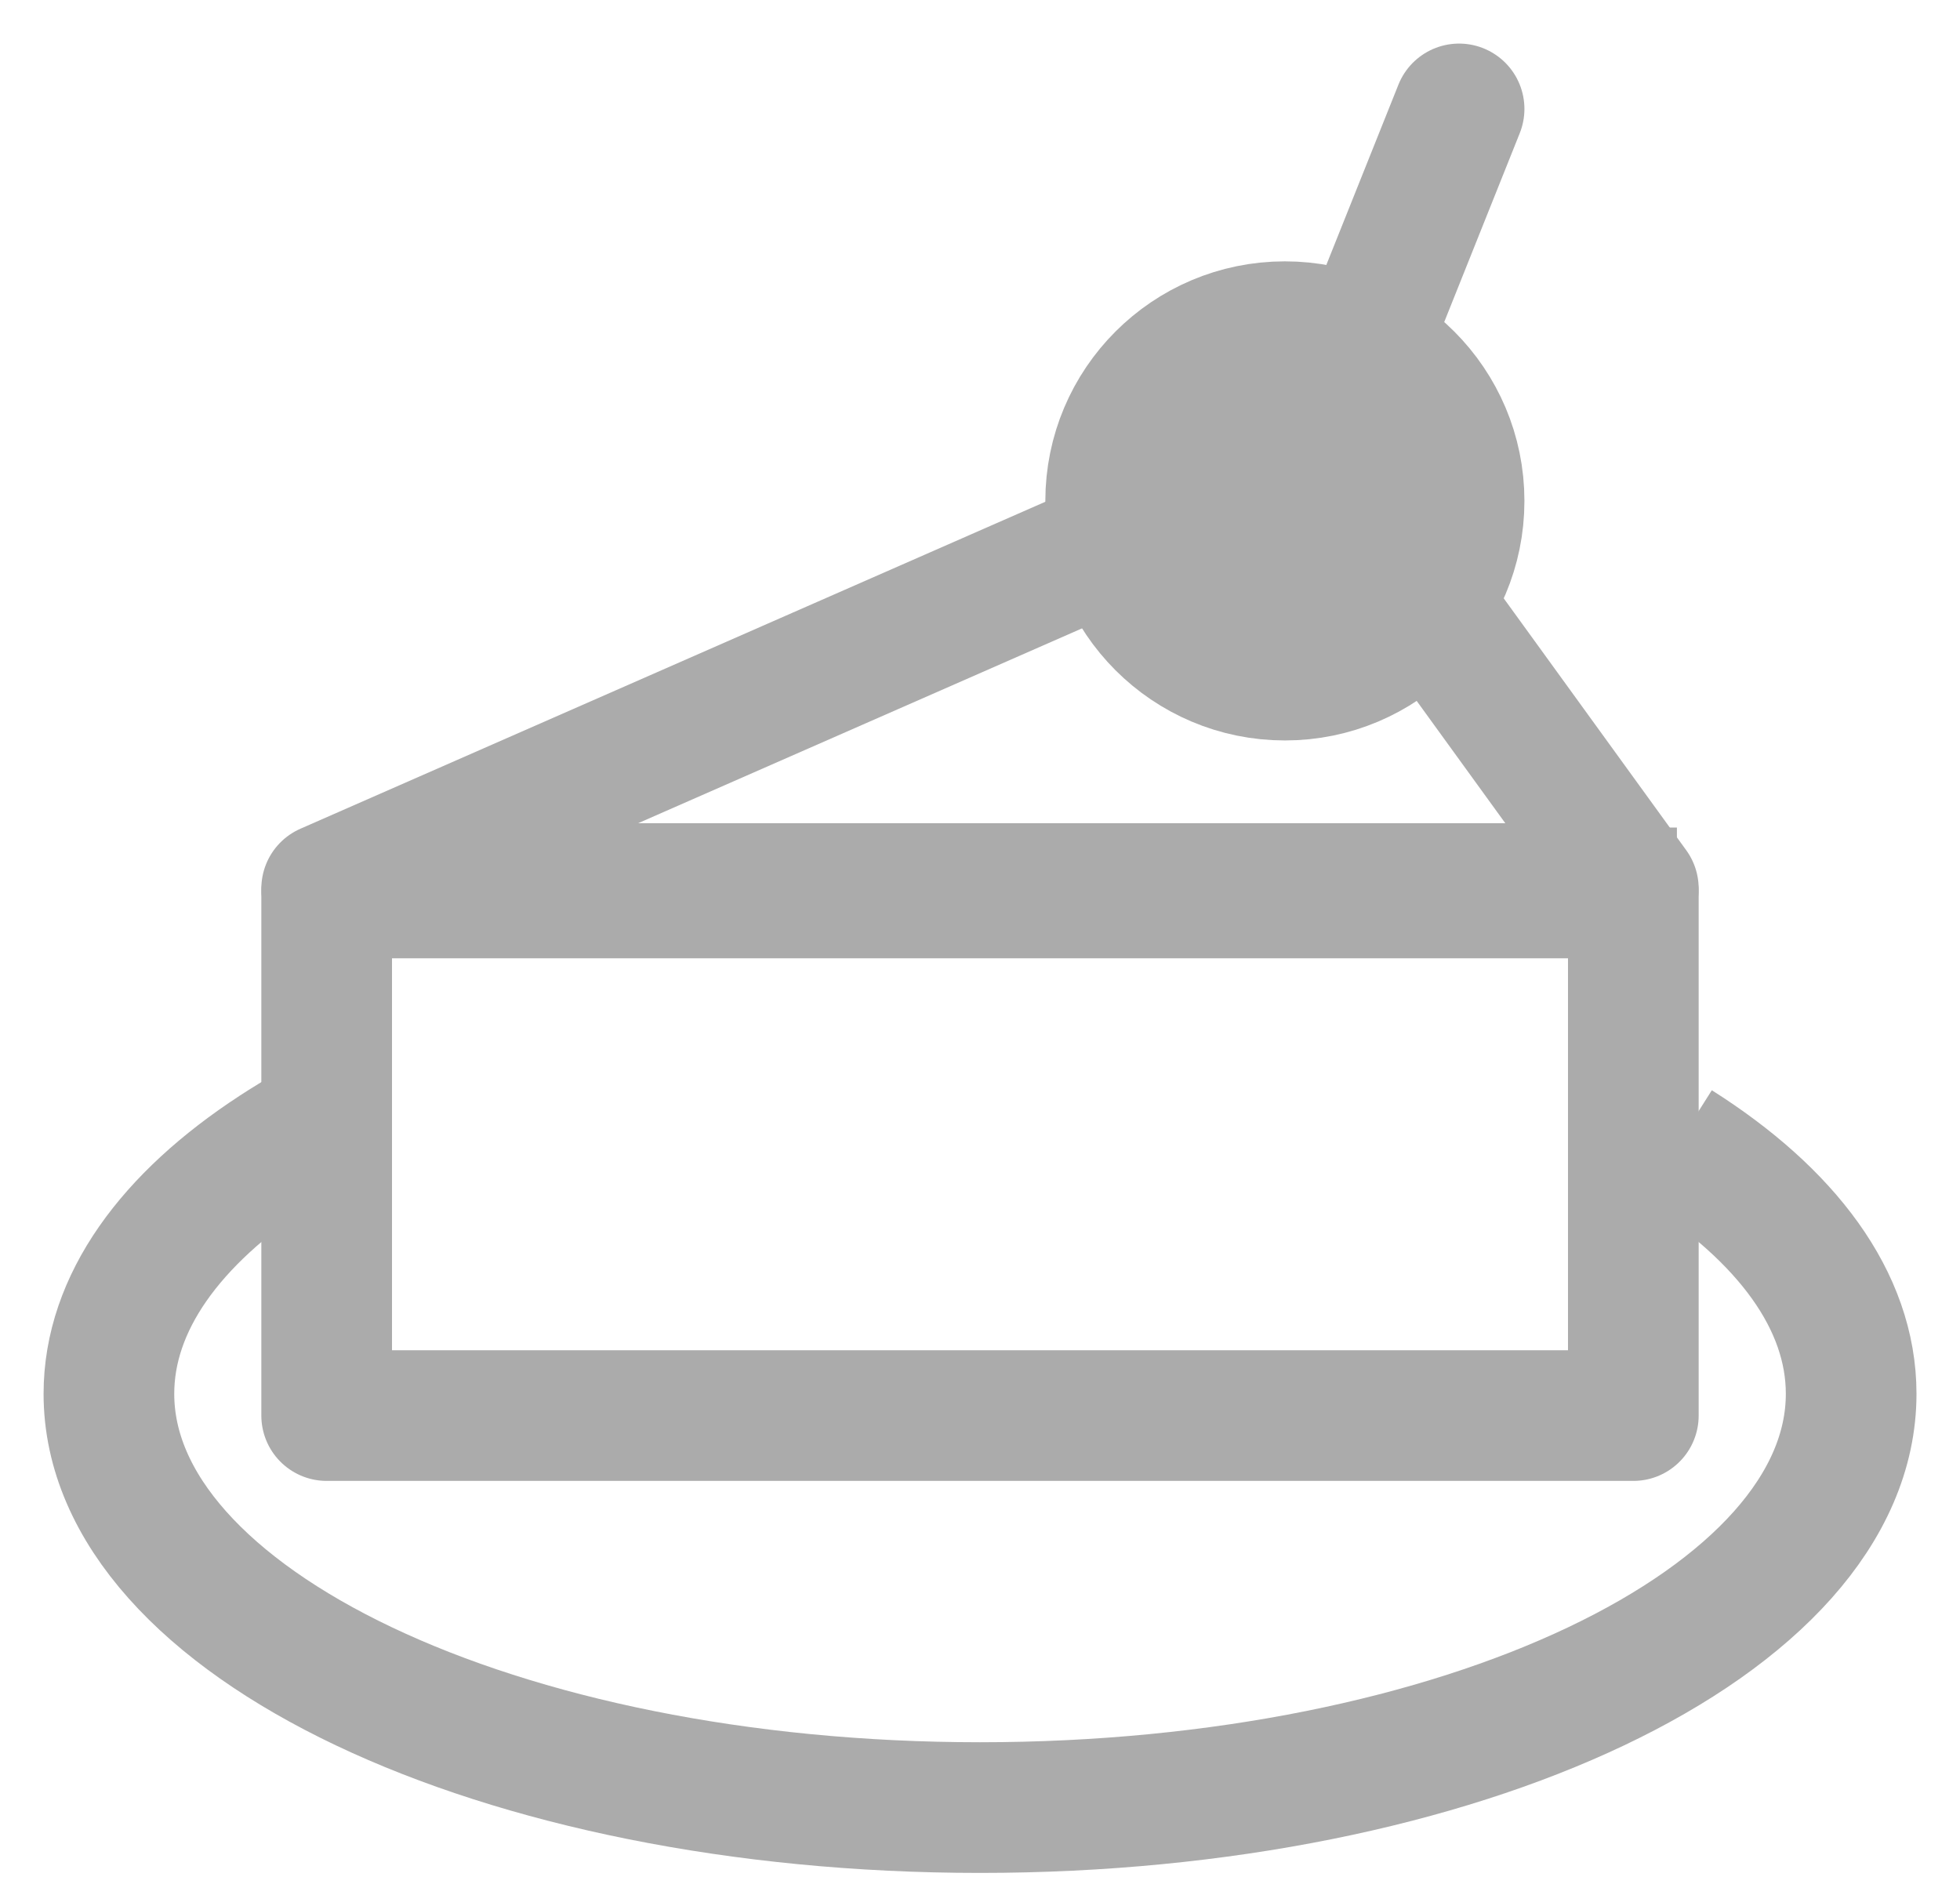
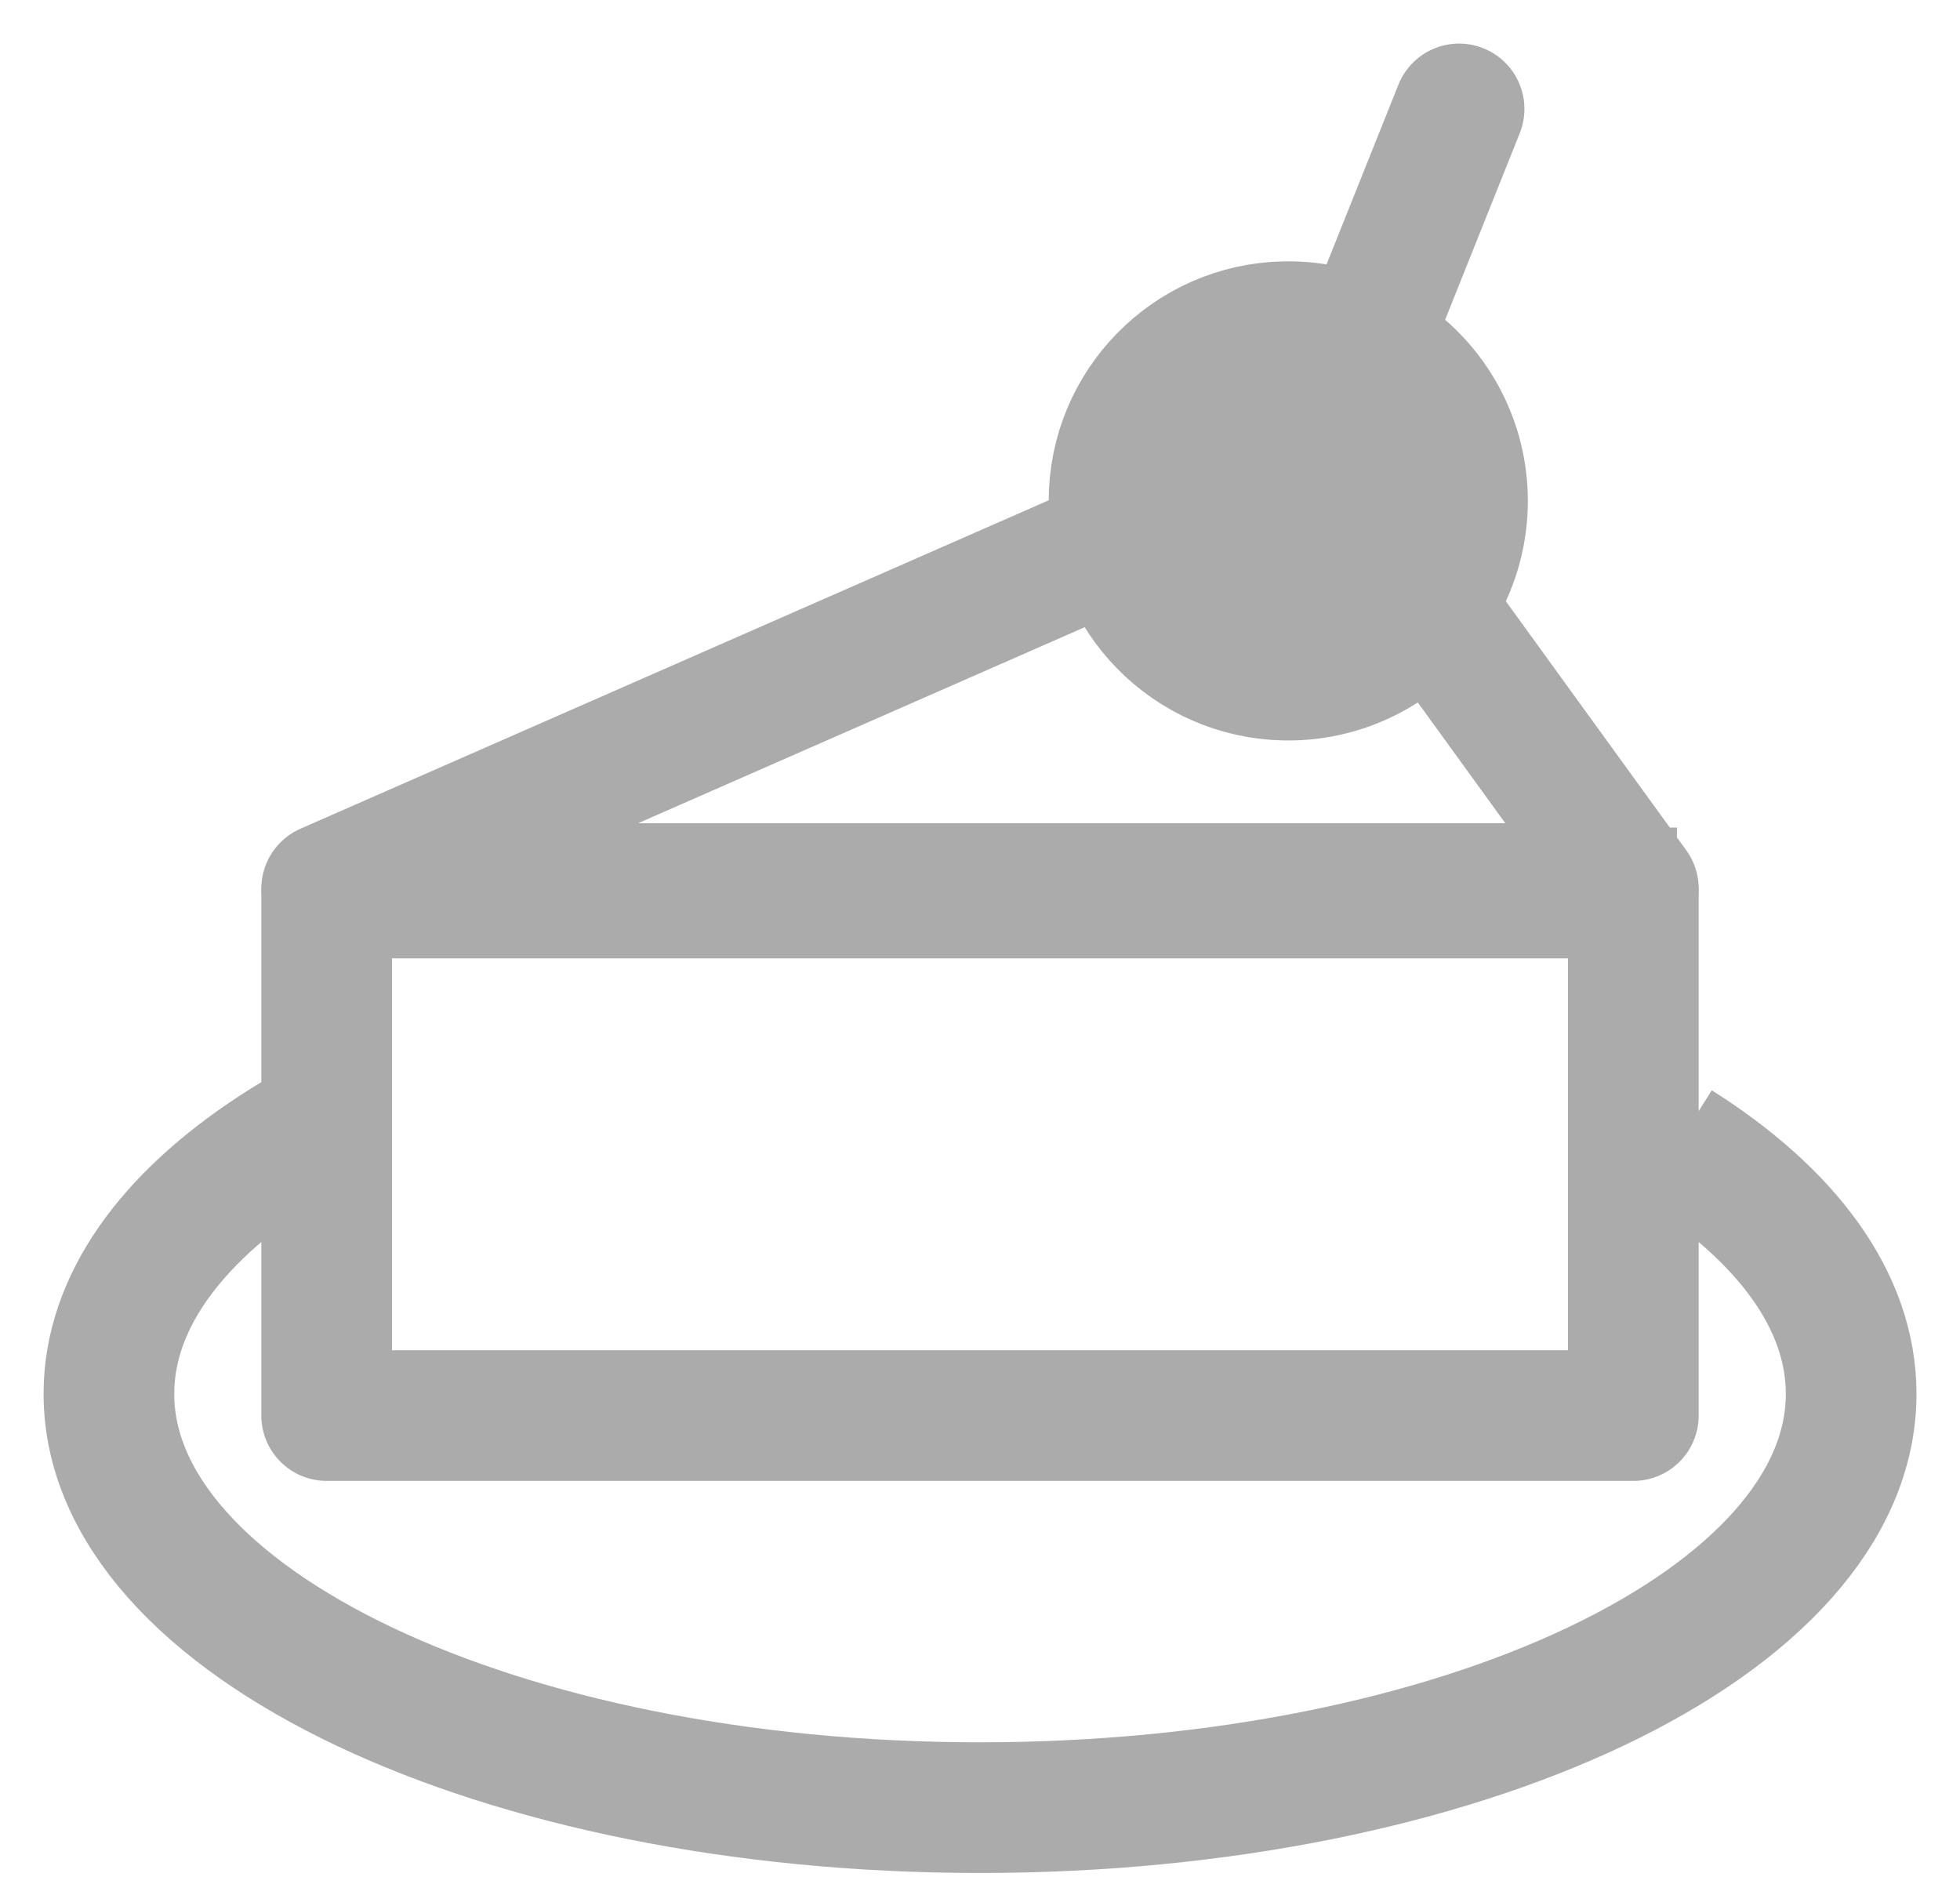
- <svg xmlns="http://www.w3.org/2000/svg" width="30" height="29" viewBox="0 0 30 29" fill="none">
-   <path d="M17 8.333L5 13.6H25L21.667 9" stroke="#ABABAB" stroke-width="2" stroke-linecap="round" stroke-linejoin="round" />
-   <path d="M19.667 10.333C21.139 10.333 22.333 9.139 22.333 7.667C22.333 6.194 21.139 5 19.667 5C18.194 5 17 6.194 17 7.667C17 9.139 18.194 10.333 19.667 10.333Z" fill="#ABABAB" stroke="#ABABAB" stroke-width="2" />
-   <path d="M21 5L22.333 1.667" stroke="#ABABAB" stroke-width="2" stroke-linecap="round" />
-   <path d="M5.334 16.971C4.932 17.171 4.559 17.384 4.215 17.608C2.612 18.654 1.667 19.941 1.667 21.333C1.667 24.831 7.636 27.666 15 27.666C22.364 27.666 28.334 24.831 28.334 21.333C28.334 19.907 27.342 18.591 25.667 17.532" stroke="#ABABAB" stroke-width="2" />
-   <path d="M5 13.666H25V21.666H5V13.666Z" stroke="#ABABAB" stroke-width="2" stroke-linecap="round" stroke-linejoin="round" />
-   <path d="M5 13.666H25.667" stroke="#ABABAB" stroke-width="2" />
+ <svg xmlns="http://www.w3.org/2000/svg" width="30" height="29" fill="none">
+   <path stroke="#ABABAB" stroke-linecap="round" stroke-linejoin="round" stroke-width="2" d="M17 8.333 5 13.6h20L21.667 9" />
+   <path fill="#ABABAB" stroke="#ABABAB" stroke-width="2" d="M19.667 10.333a2.667 2.667 0 1 0 0-5.333 2.667 2.667 0 0 0 0 5.333Z" />
+   <path stroke="#ABABAB" stroke-linecap="round" stroke-width="2" d="m21 5 1.333-3.333" />
+   <path stroke="#ABABAB" stroke-width="2" d="M5.334 16.971c-.402.2-.775.413-1.119.637-1.603 1.046-2.548 2.333-2.548 3.725 0 3.498 5.97 6.334 13.333 6.334 7.364 0 13.334-2.836 13.334-6.334 0-1.426-.992-2.742-2.667-3.8" />
+   <path stroke="#ABABAB" stroke-linecap="round" stroke-linejoin="round" stroke-width="2" d="M5 13.666h20v8H5v-8Z" />
+   <path stroke="#ABABAB" stroke-width="2" d="M5 13.666h20.667" />
</svg>
